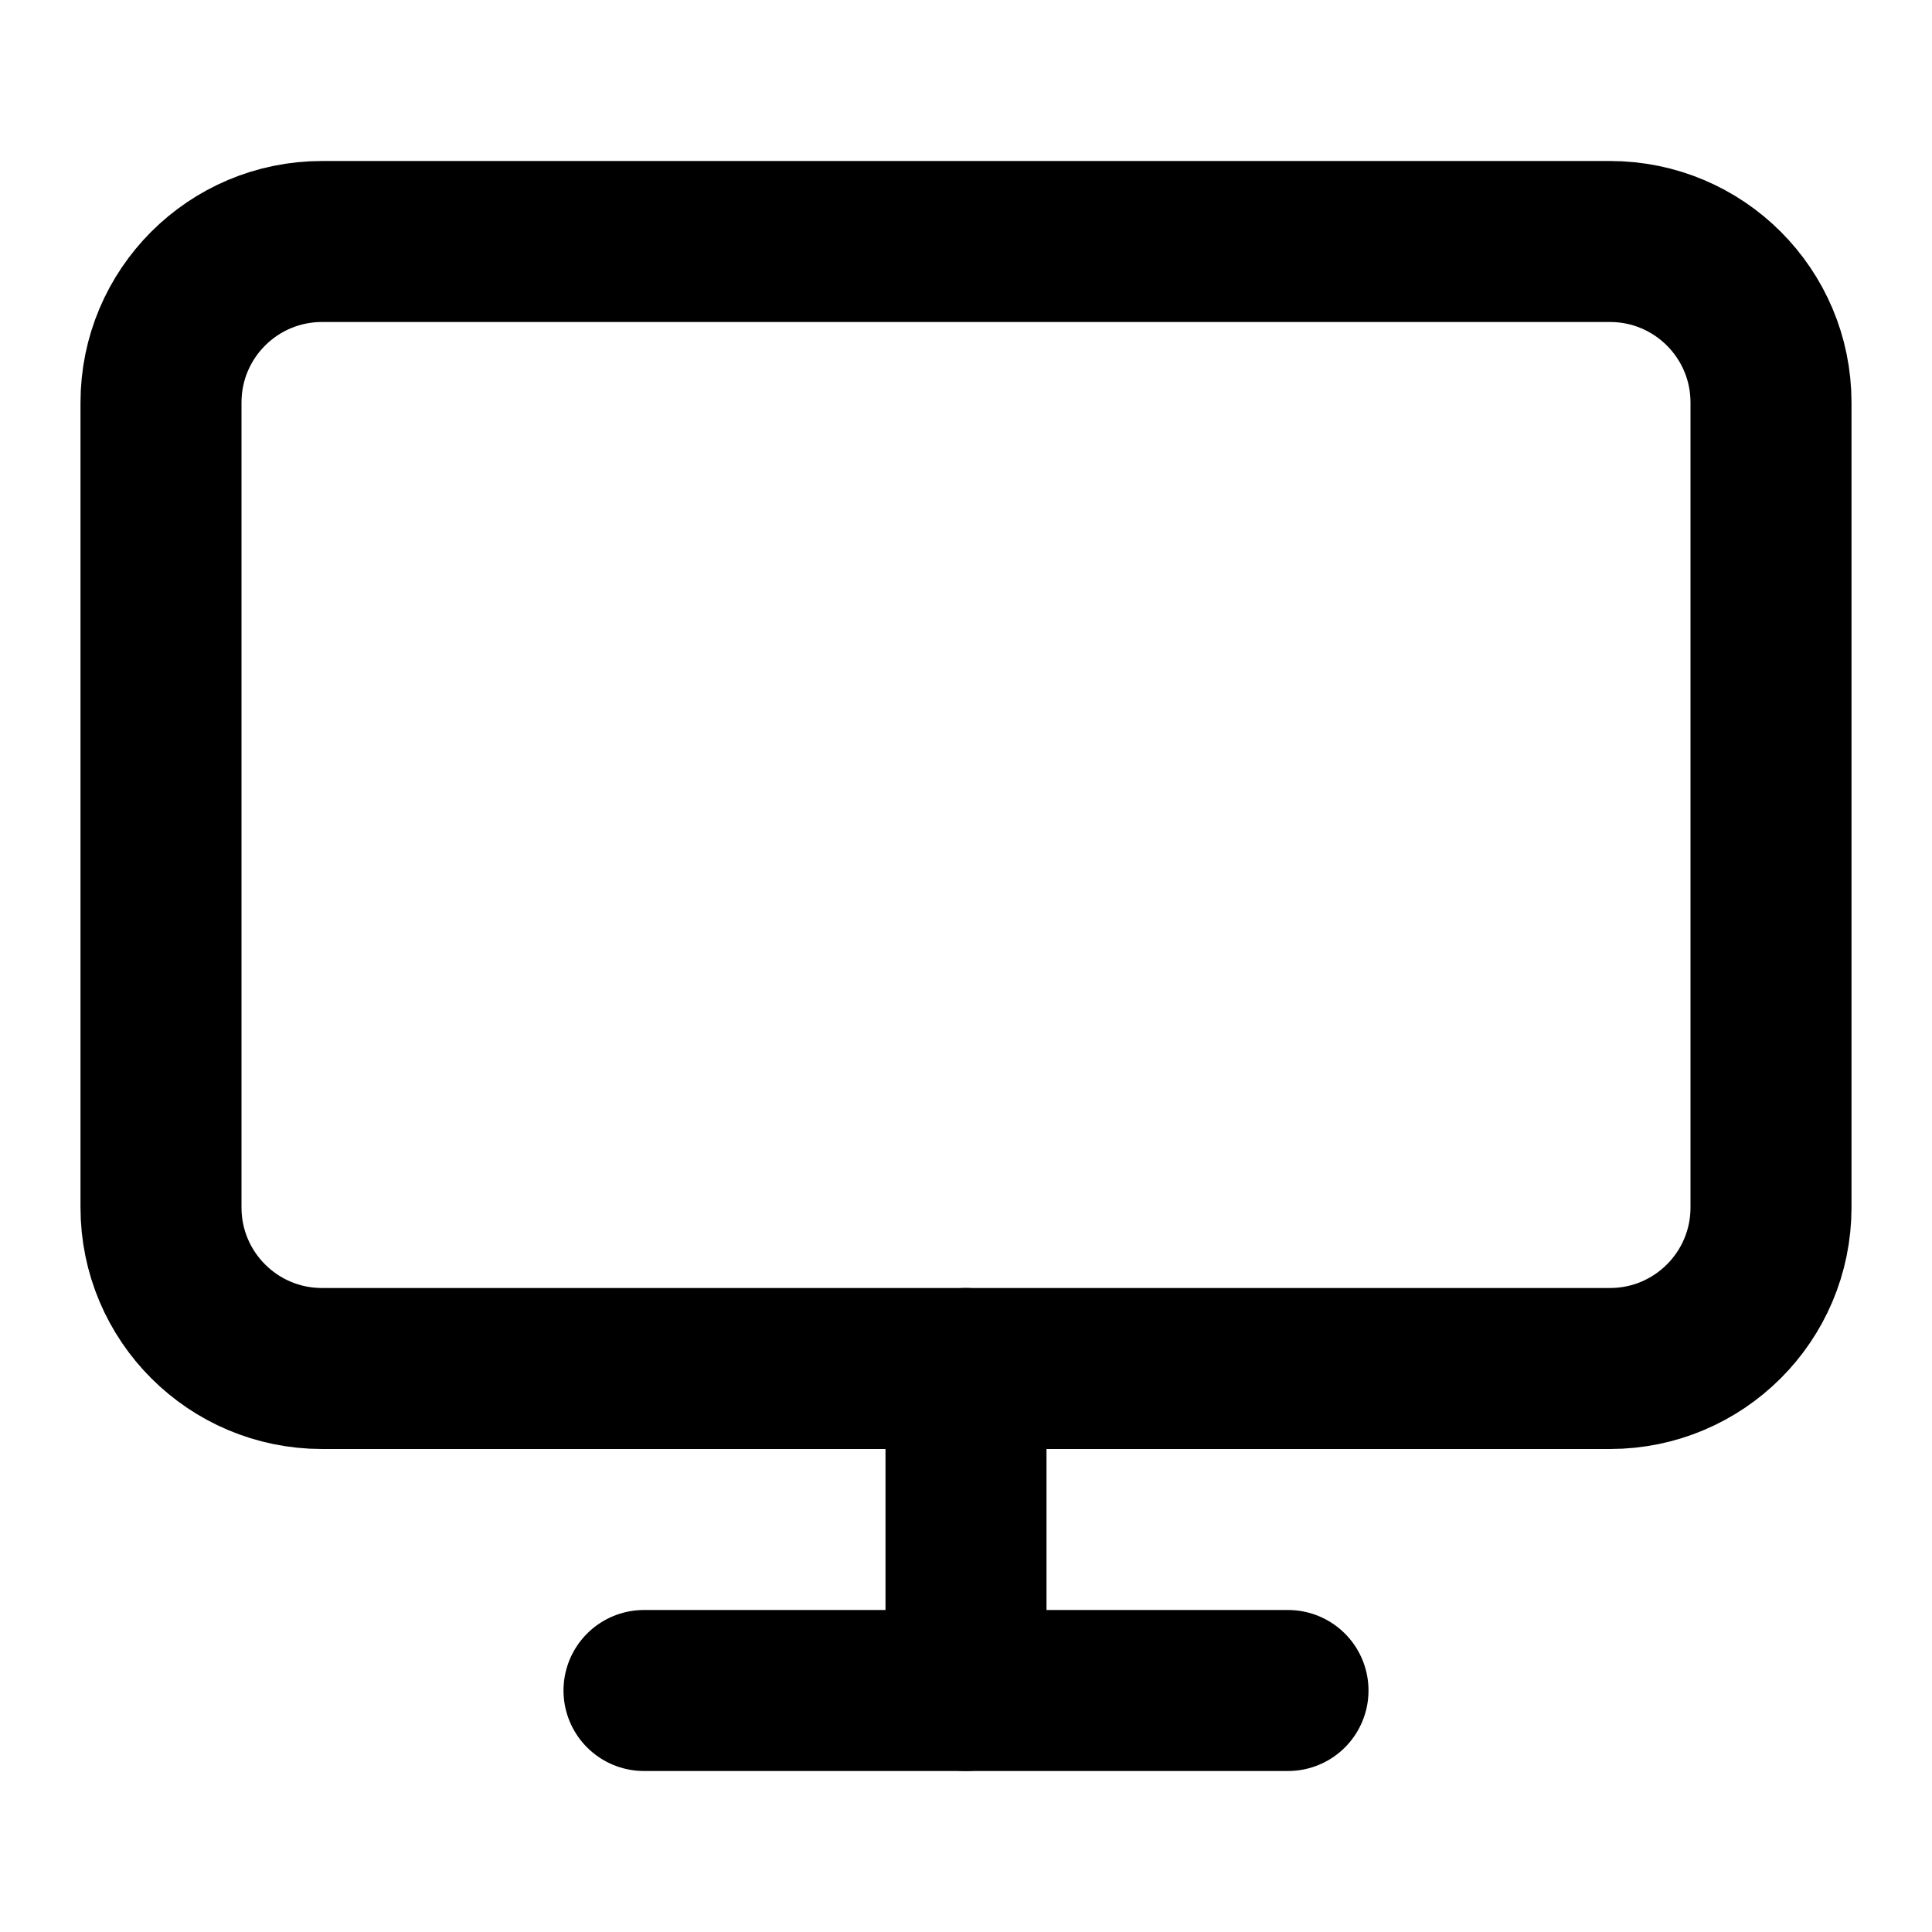
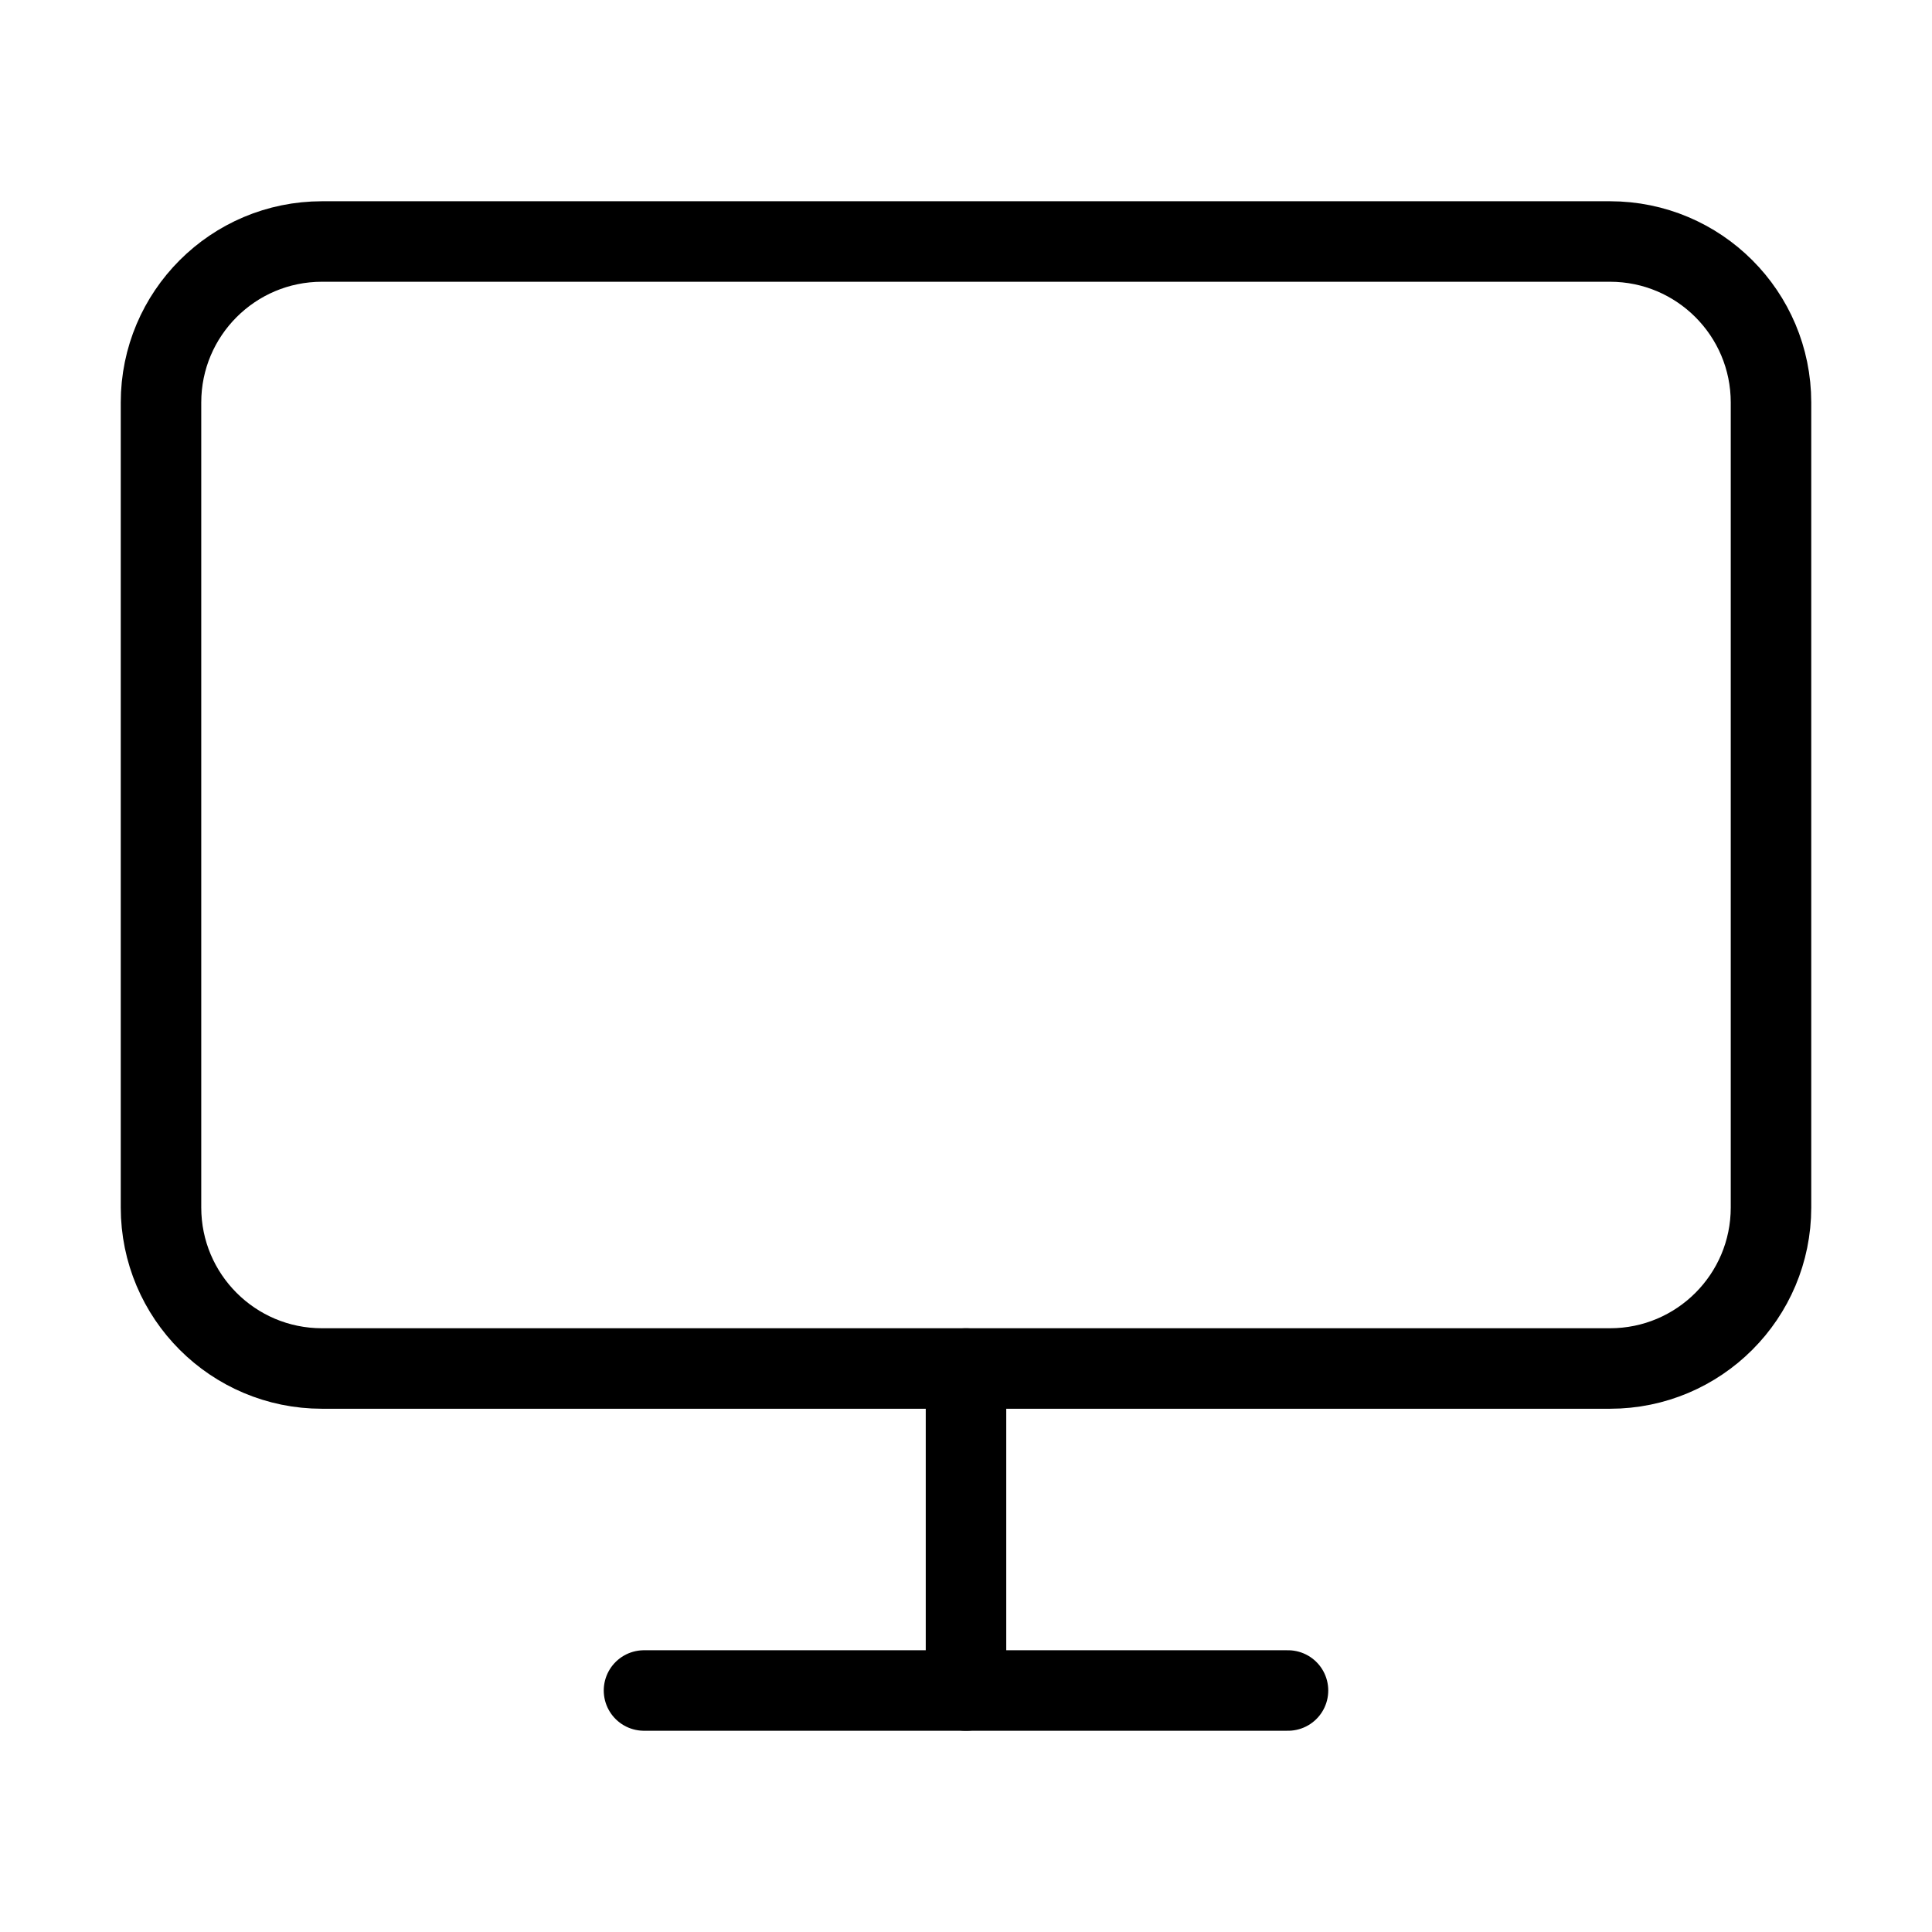
- <svg xmlns="http://www.w3.org/2000/svg" width="24" height="24" viewBox="0 0 24 24" fill="none" stroke="currentColor" stroke-width="2" stroke-linecap="round" stroke-linejoin="round" class="feather feather-monitor">
+ <svg xmlns="http://www.w3.org/2000/svg" width="48" height="48" viewBox="0 0 24 24" fill="none" stroke="currentColor" stroke-width="1" stroke-linecap="round" stroke-linejoin="round" class="feather feather-monitor">
  <rect x="2" y="3" width="20" height="14" rx="2" ry="2" />
  <line x1="8" y1="21" x2="16" y2="21" />
  <line x1="12" y1="17" x2="12" y2="21" />
</svg>
